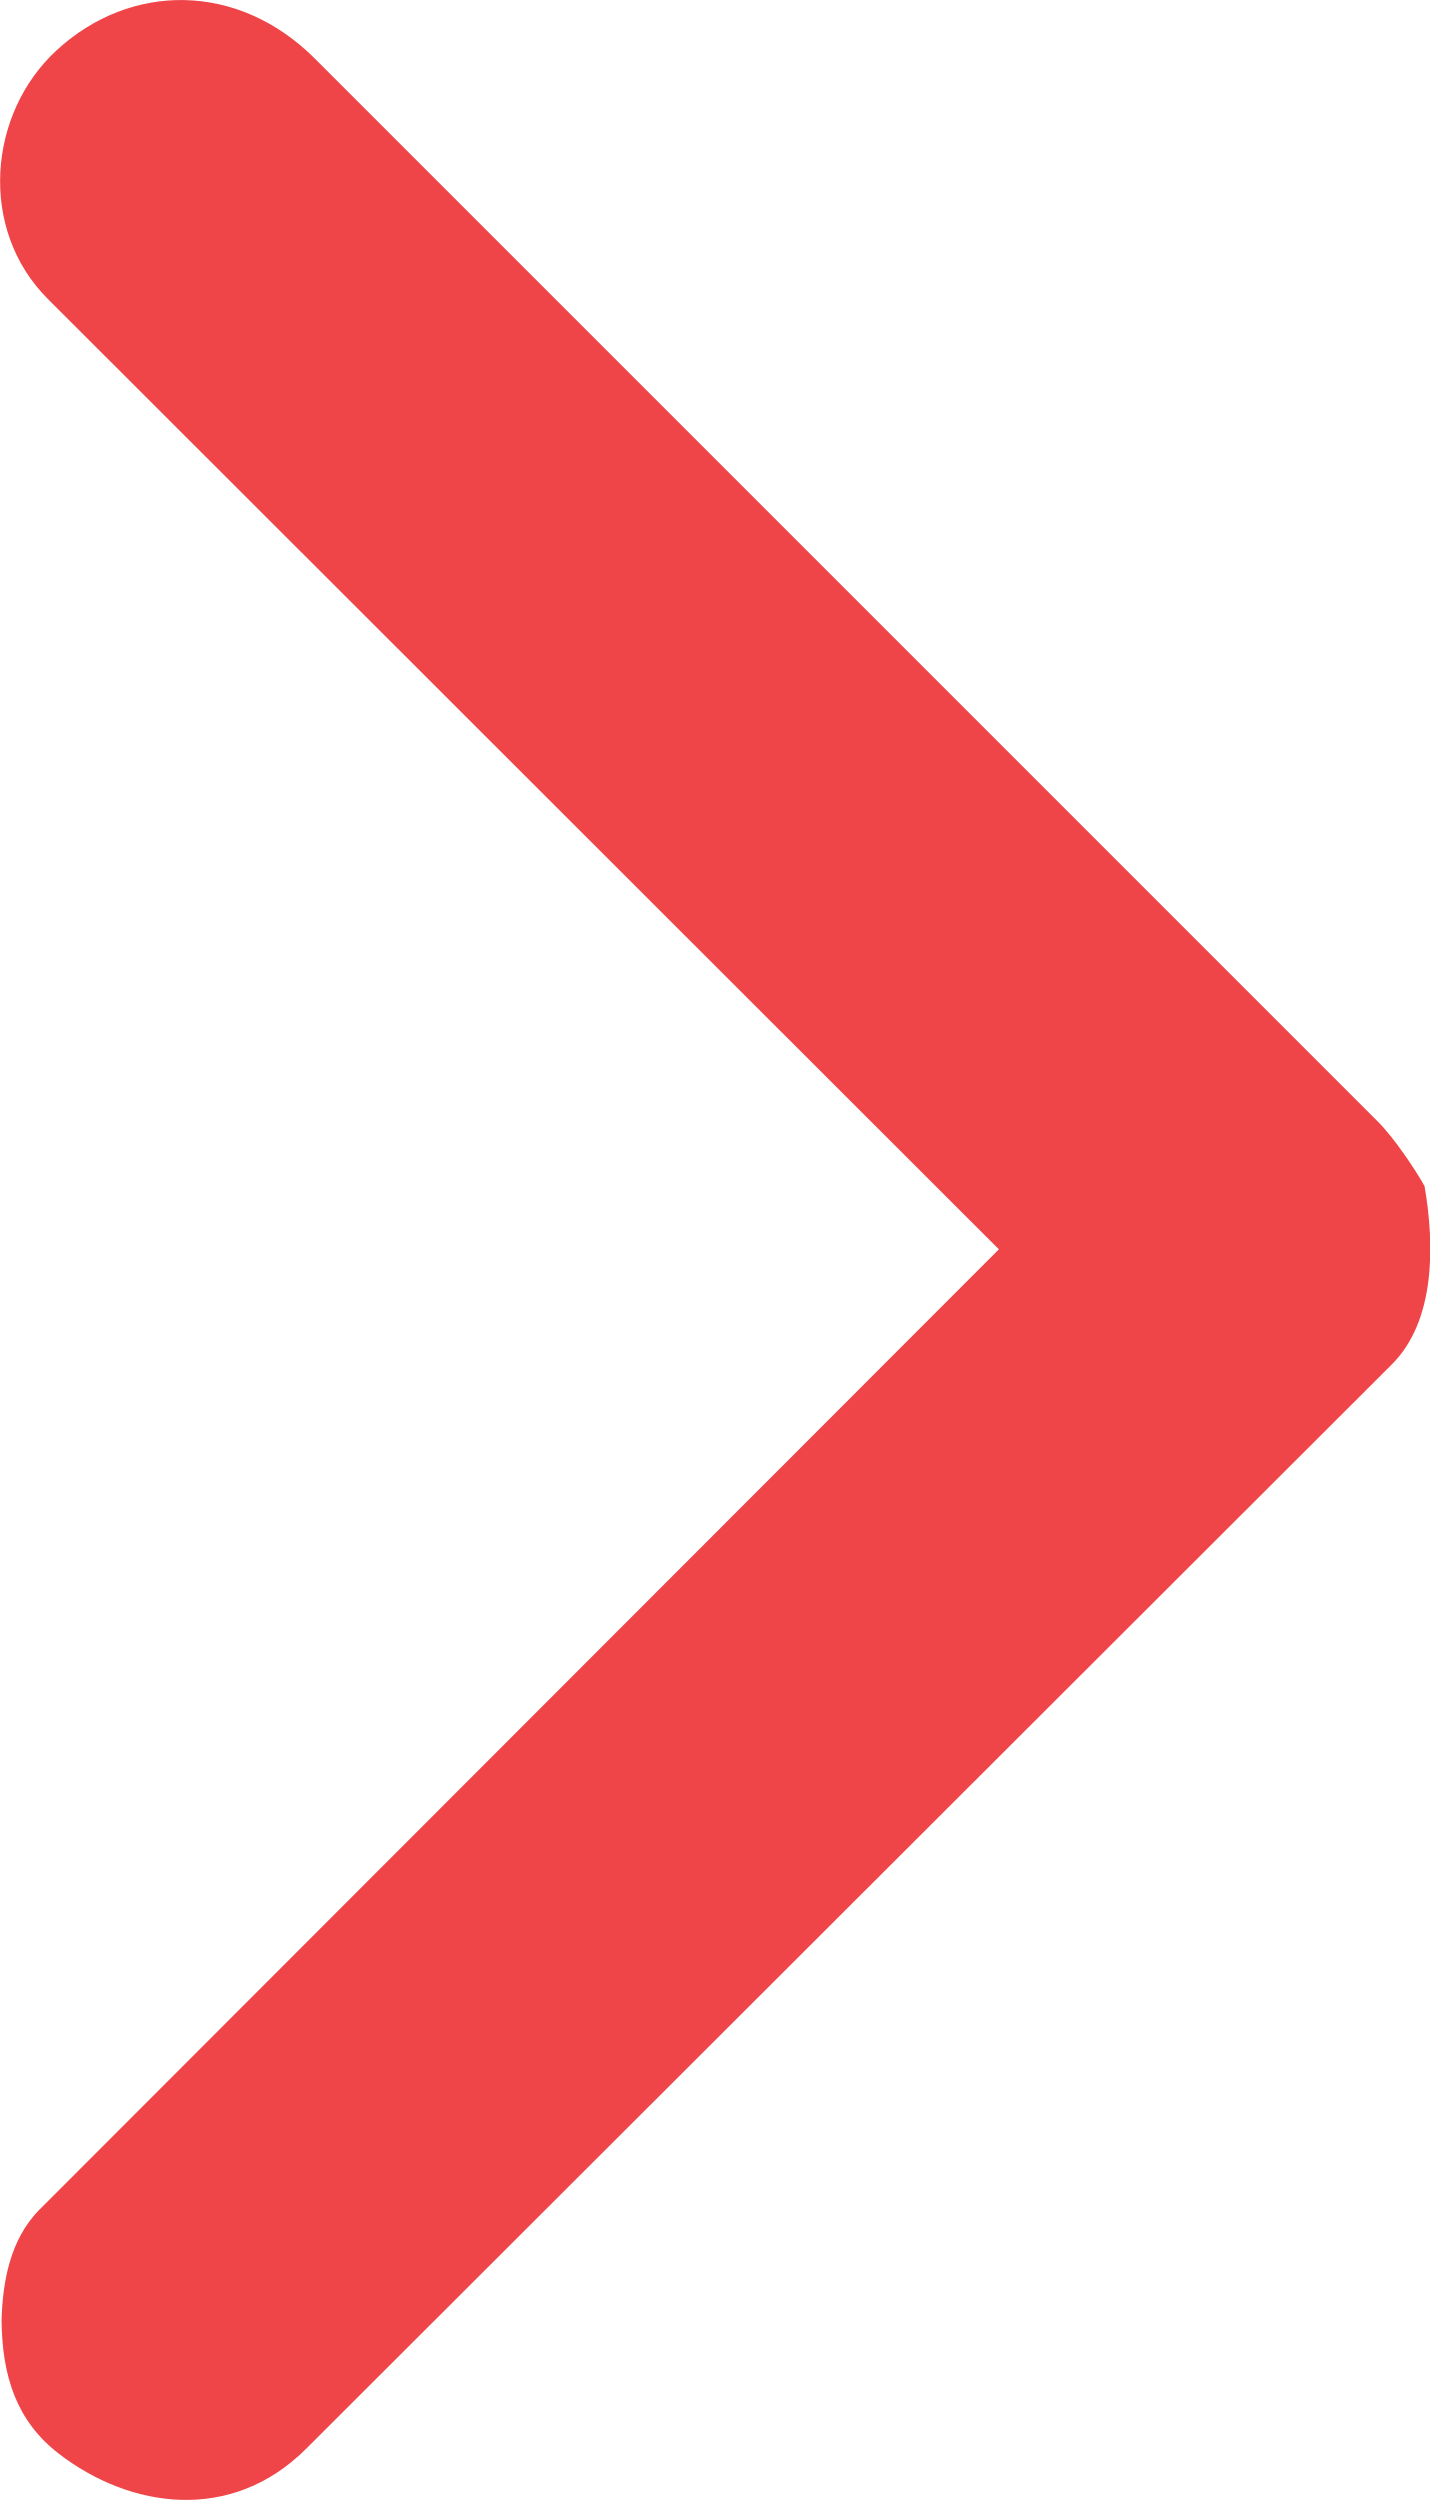
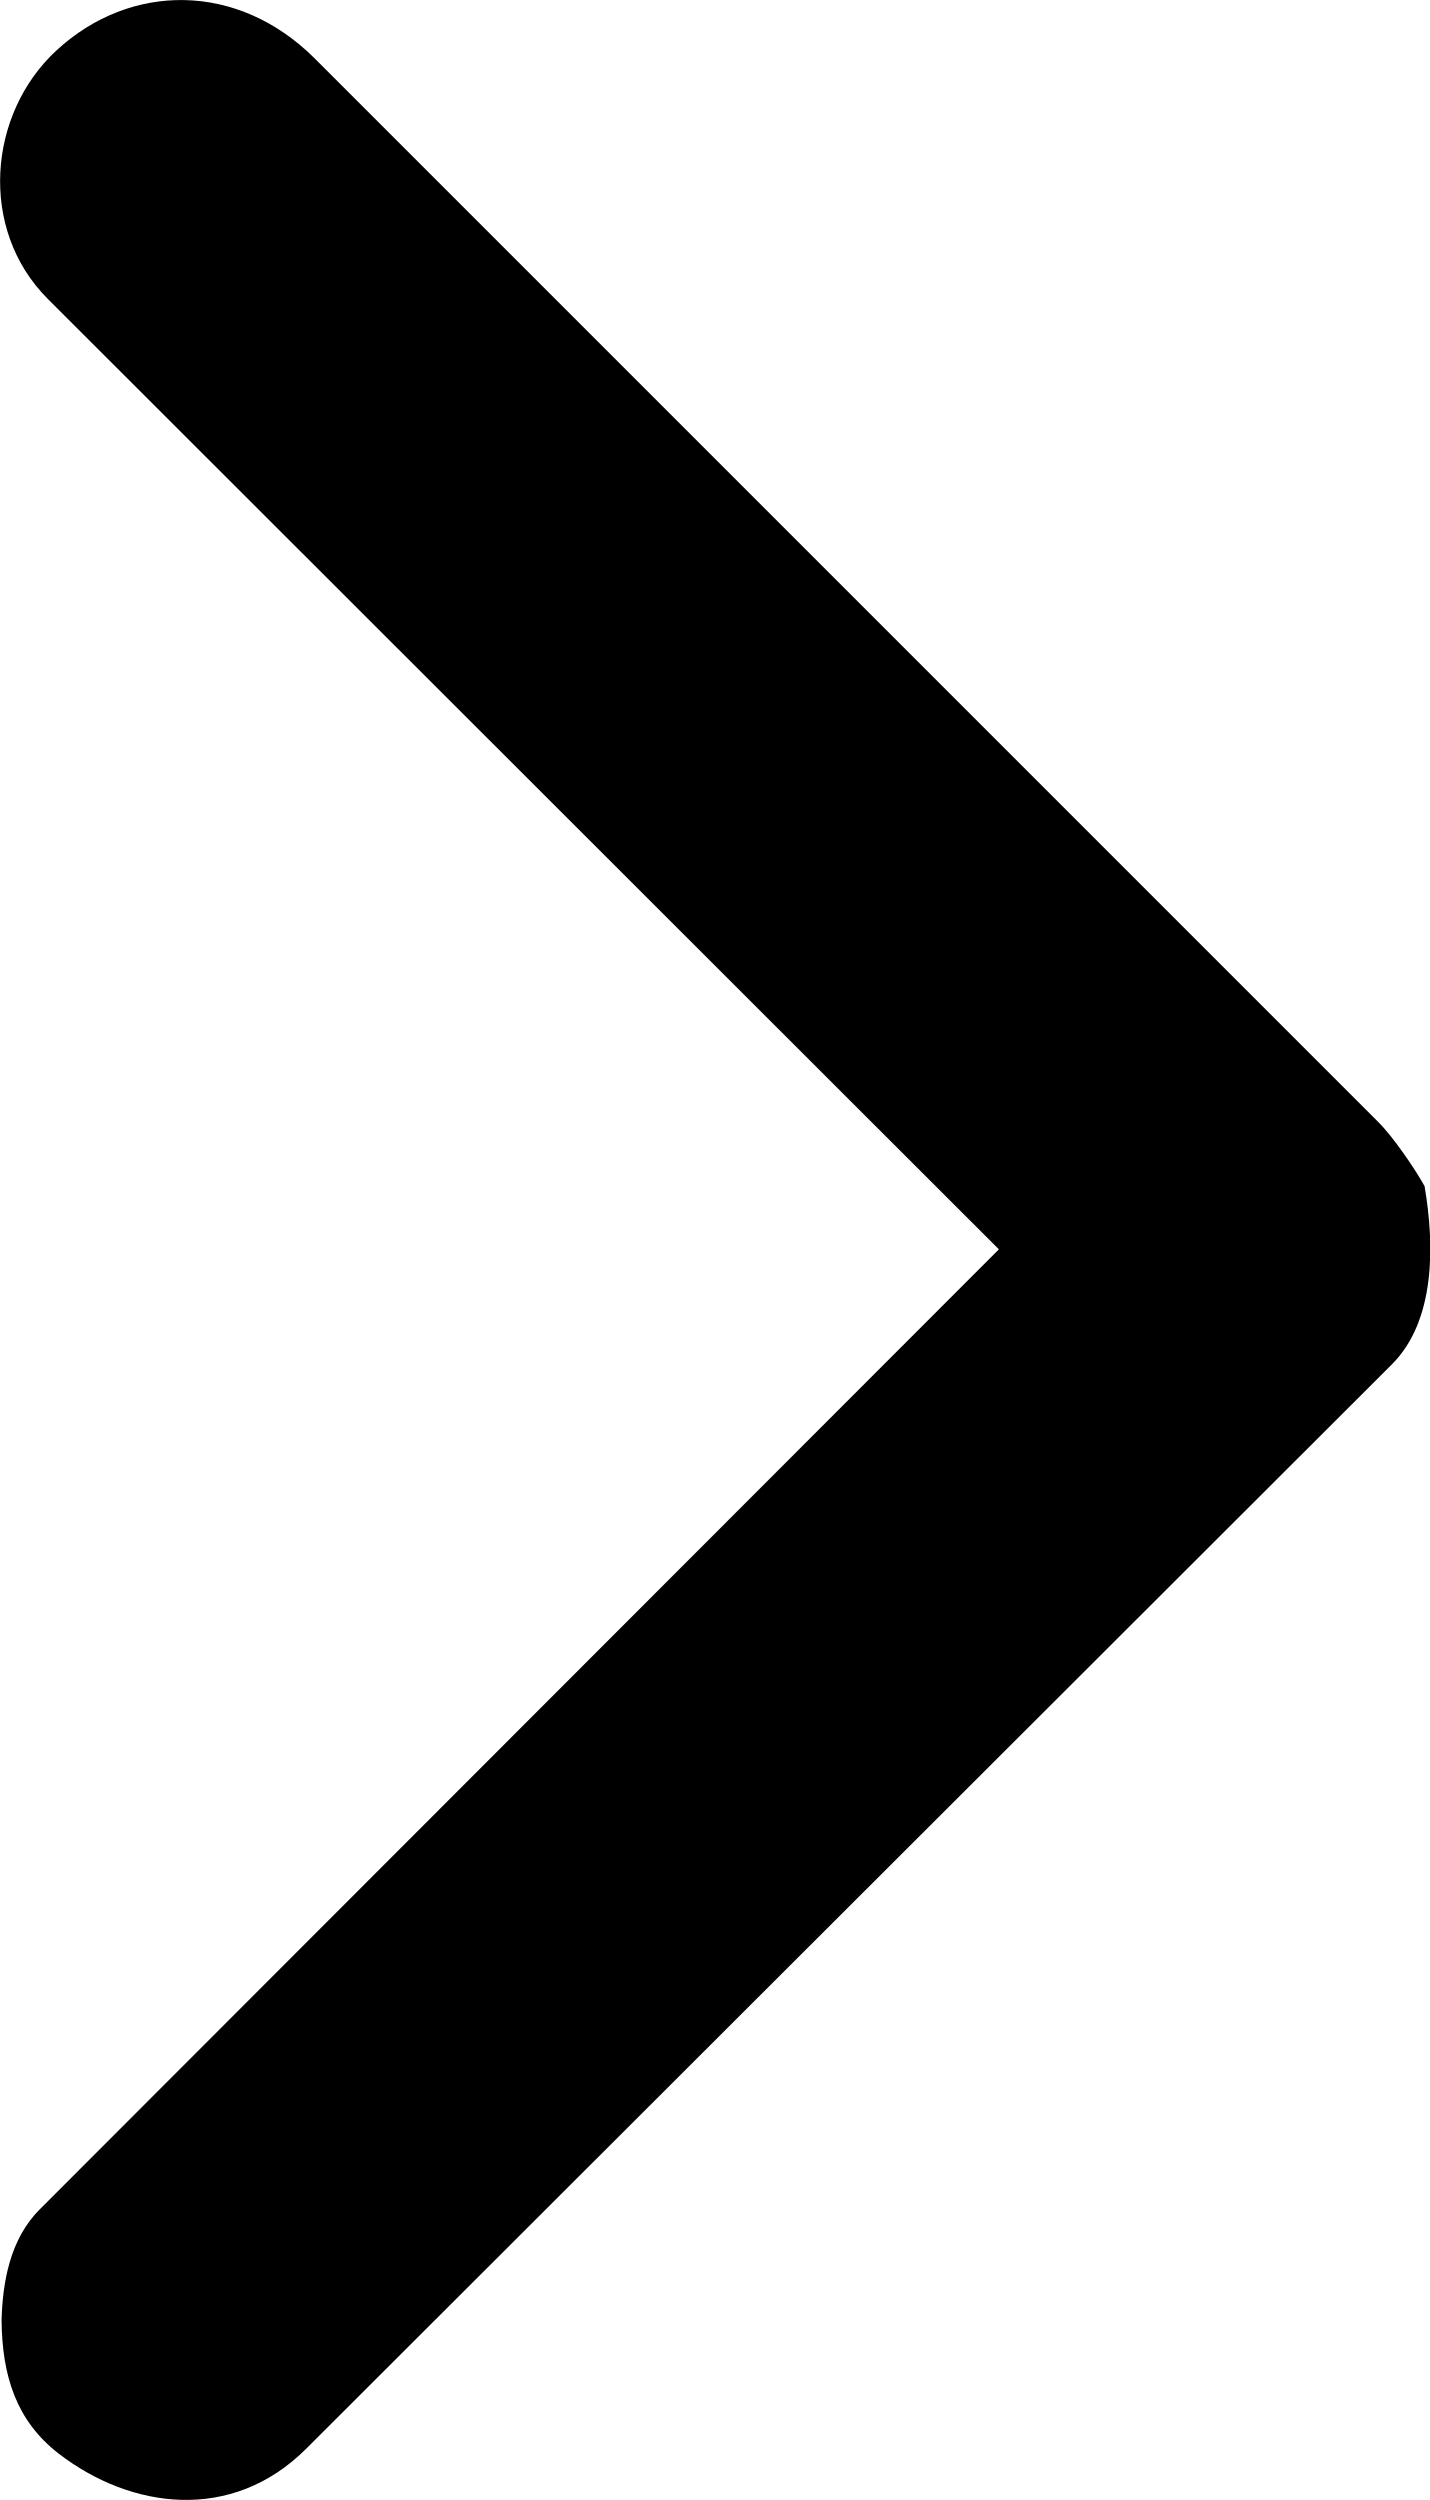
- <svg xmlns="http://www.w3.org/2000/svg" id="a" viewBox="0 0 64.06 112">
-   <path d="M13.72,109.7c-3.34,3.34-7.87,2.7-11.08.23-1.9-1.46-2.55-3.48-2.57-6,.05-1.66.36-3.6,1.71-4.95l42.97-43.01L2.14,13.39C-.98,10.27-.54,5.08,2.54,2.25c3.31-3.05,8.12-3.06,11.55.36l47.66,47.66c.69.69,1.67,2.14,2.07,2.87.46,2.66.48,6.04-1.46,7.98L13.72,109.7Z" fill="#f04548" />
+ <svg xmlns="http://www.w3.org/2000/svg" id="a" viewBox="0 0 64.06 112" aria-hidden="true">
+   <path class="icon-base" d="M13.72,109.7c-3.34,3.34-7.87,2.7-11.08.23-1.9-1.46-2.55-3.48-2.57-6,.05-1.66.36-3.6,1.71-4.95l42.97-43.01L2.14,13.39C-.98,10.27-.54,5.08,2.54,2.25c3.31-3.05,8.12-3.06,11.55.36l47.66,47.66c.69.69,1.67,2.14,2.07,2.87.46,2.66.48,6.04-1.46,7.98L13.72,109.7Z" fill="currentColor" />
</svg>
